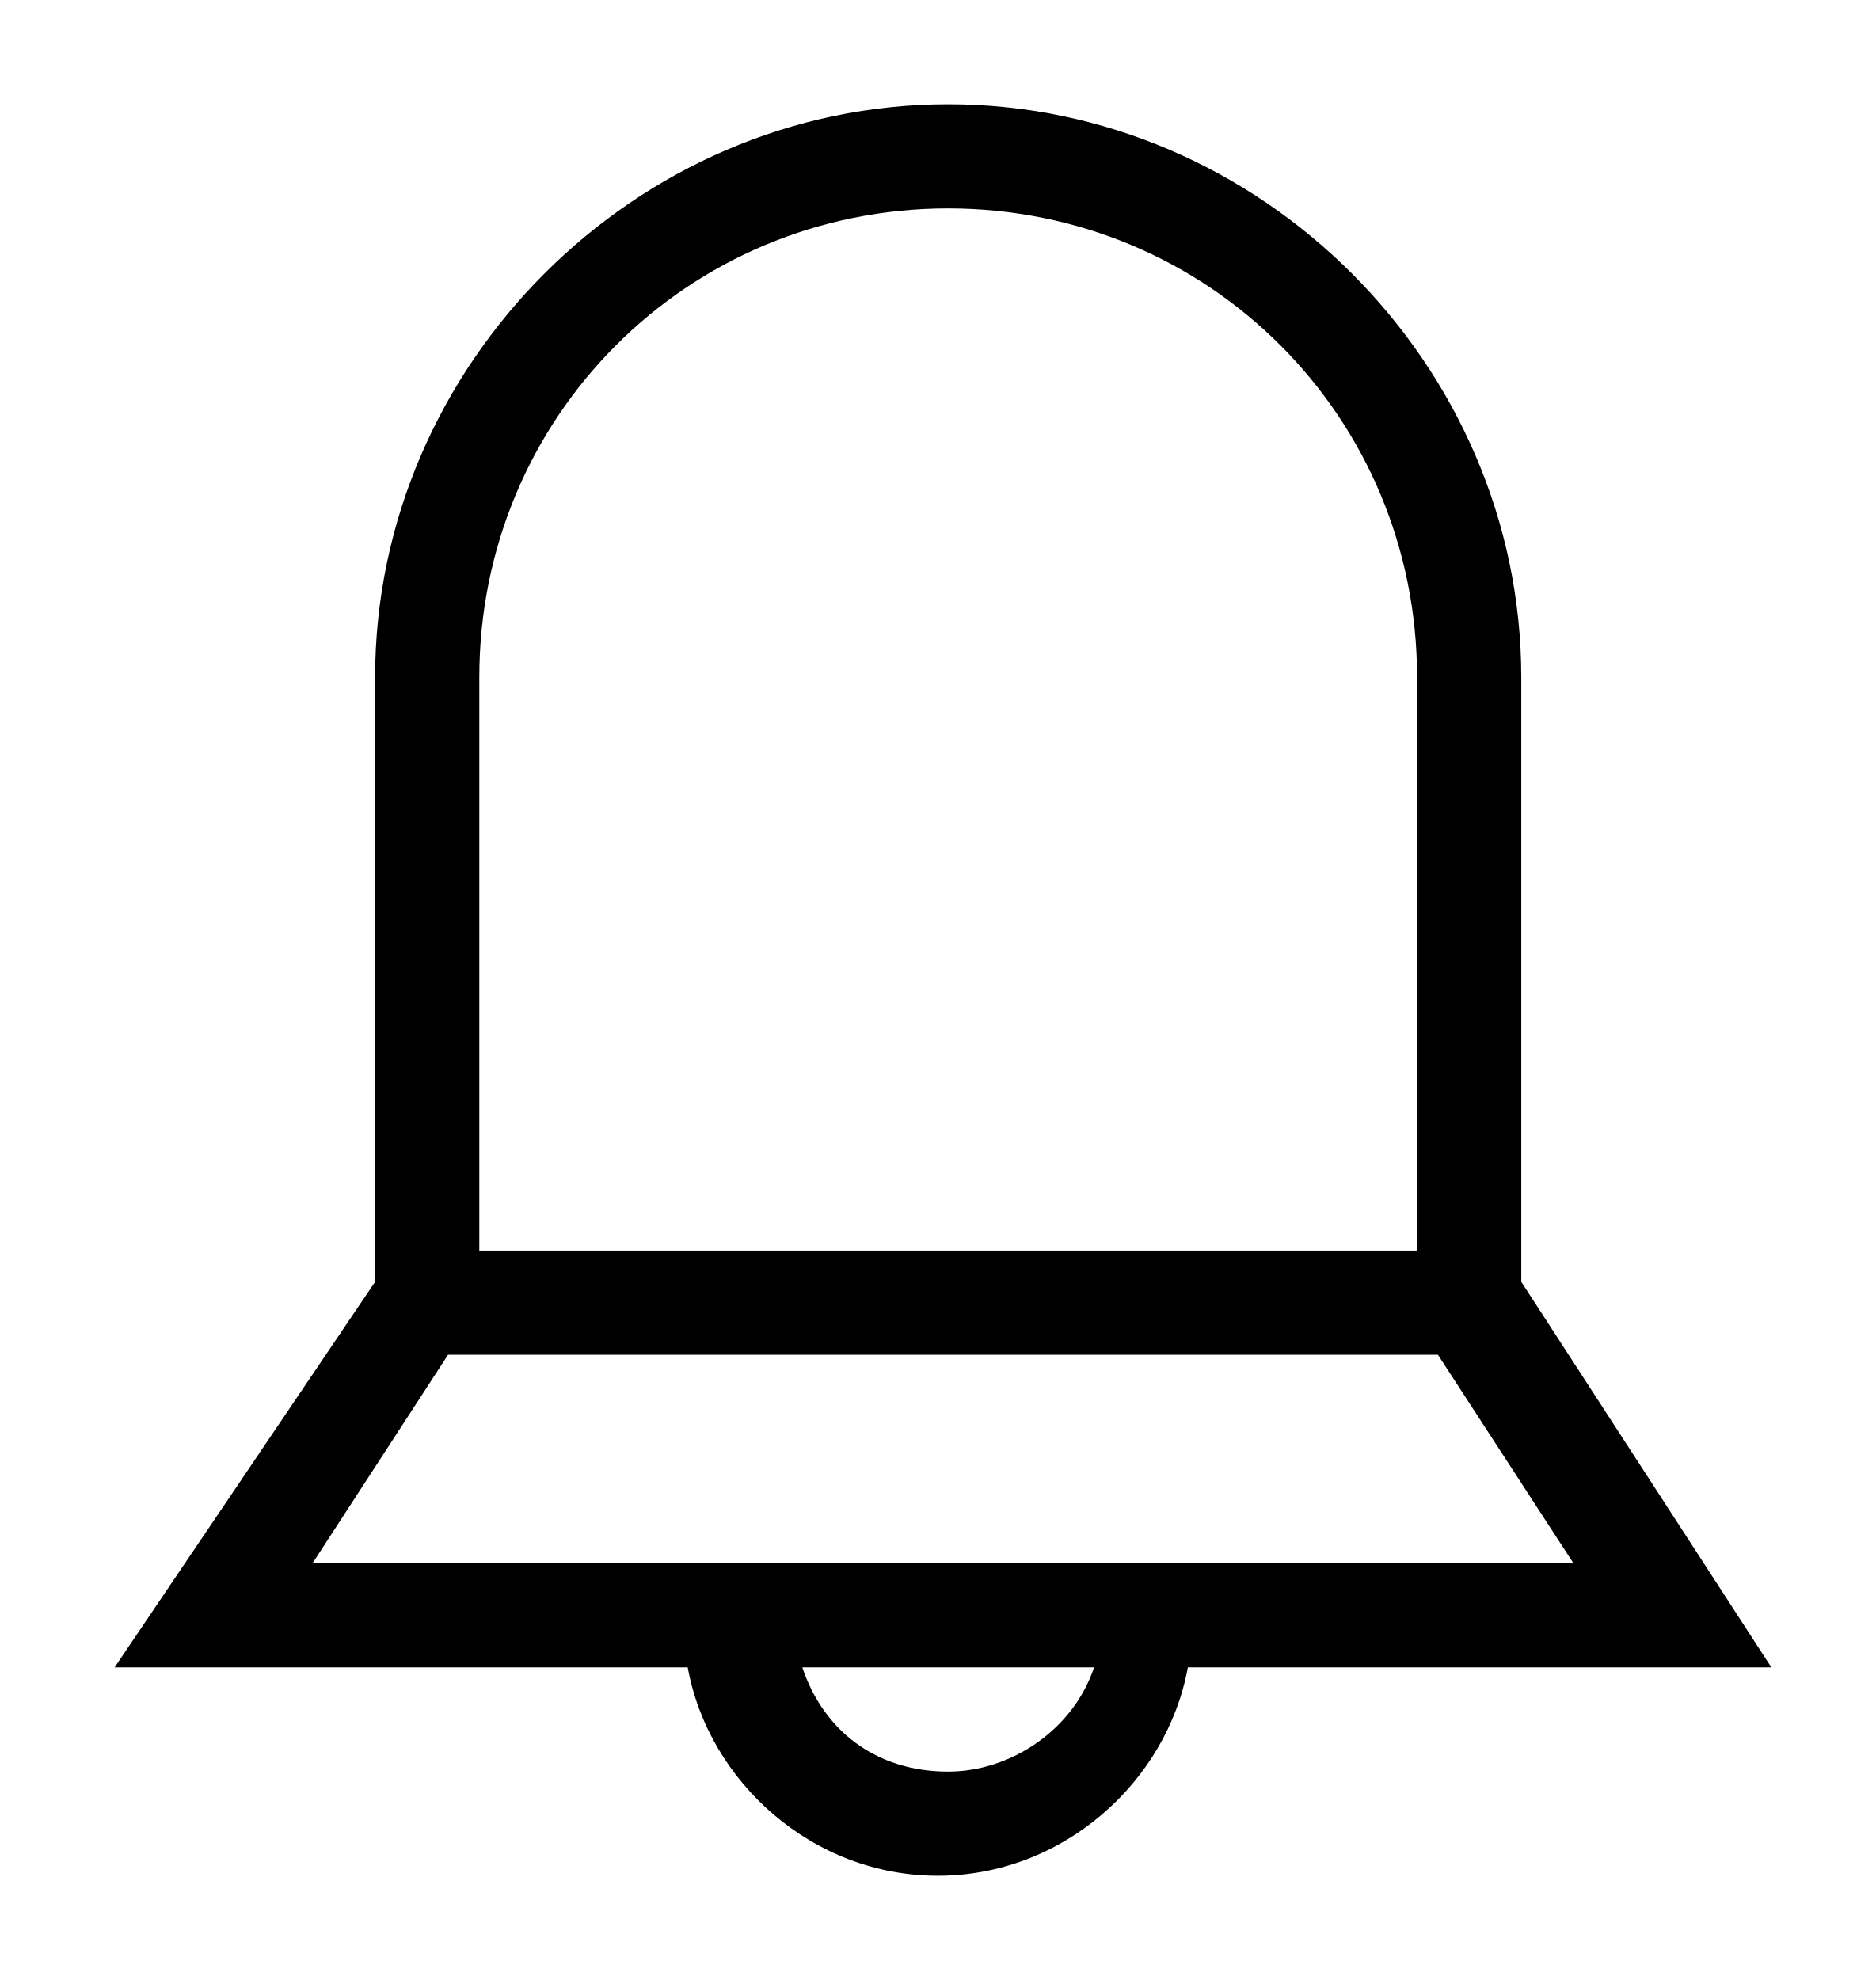
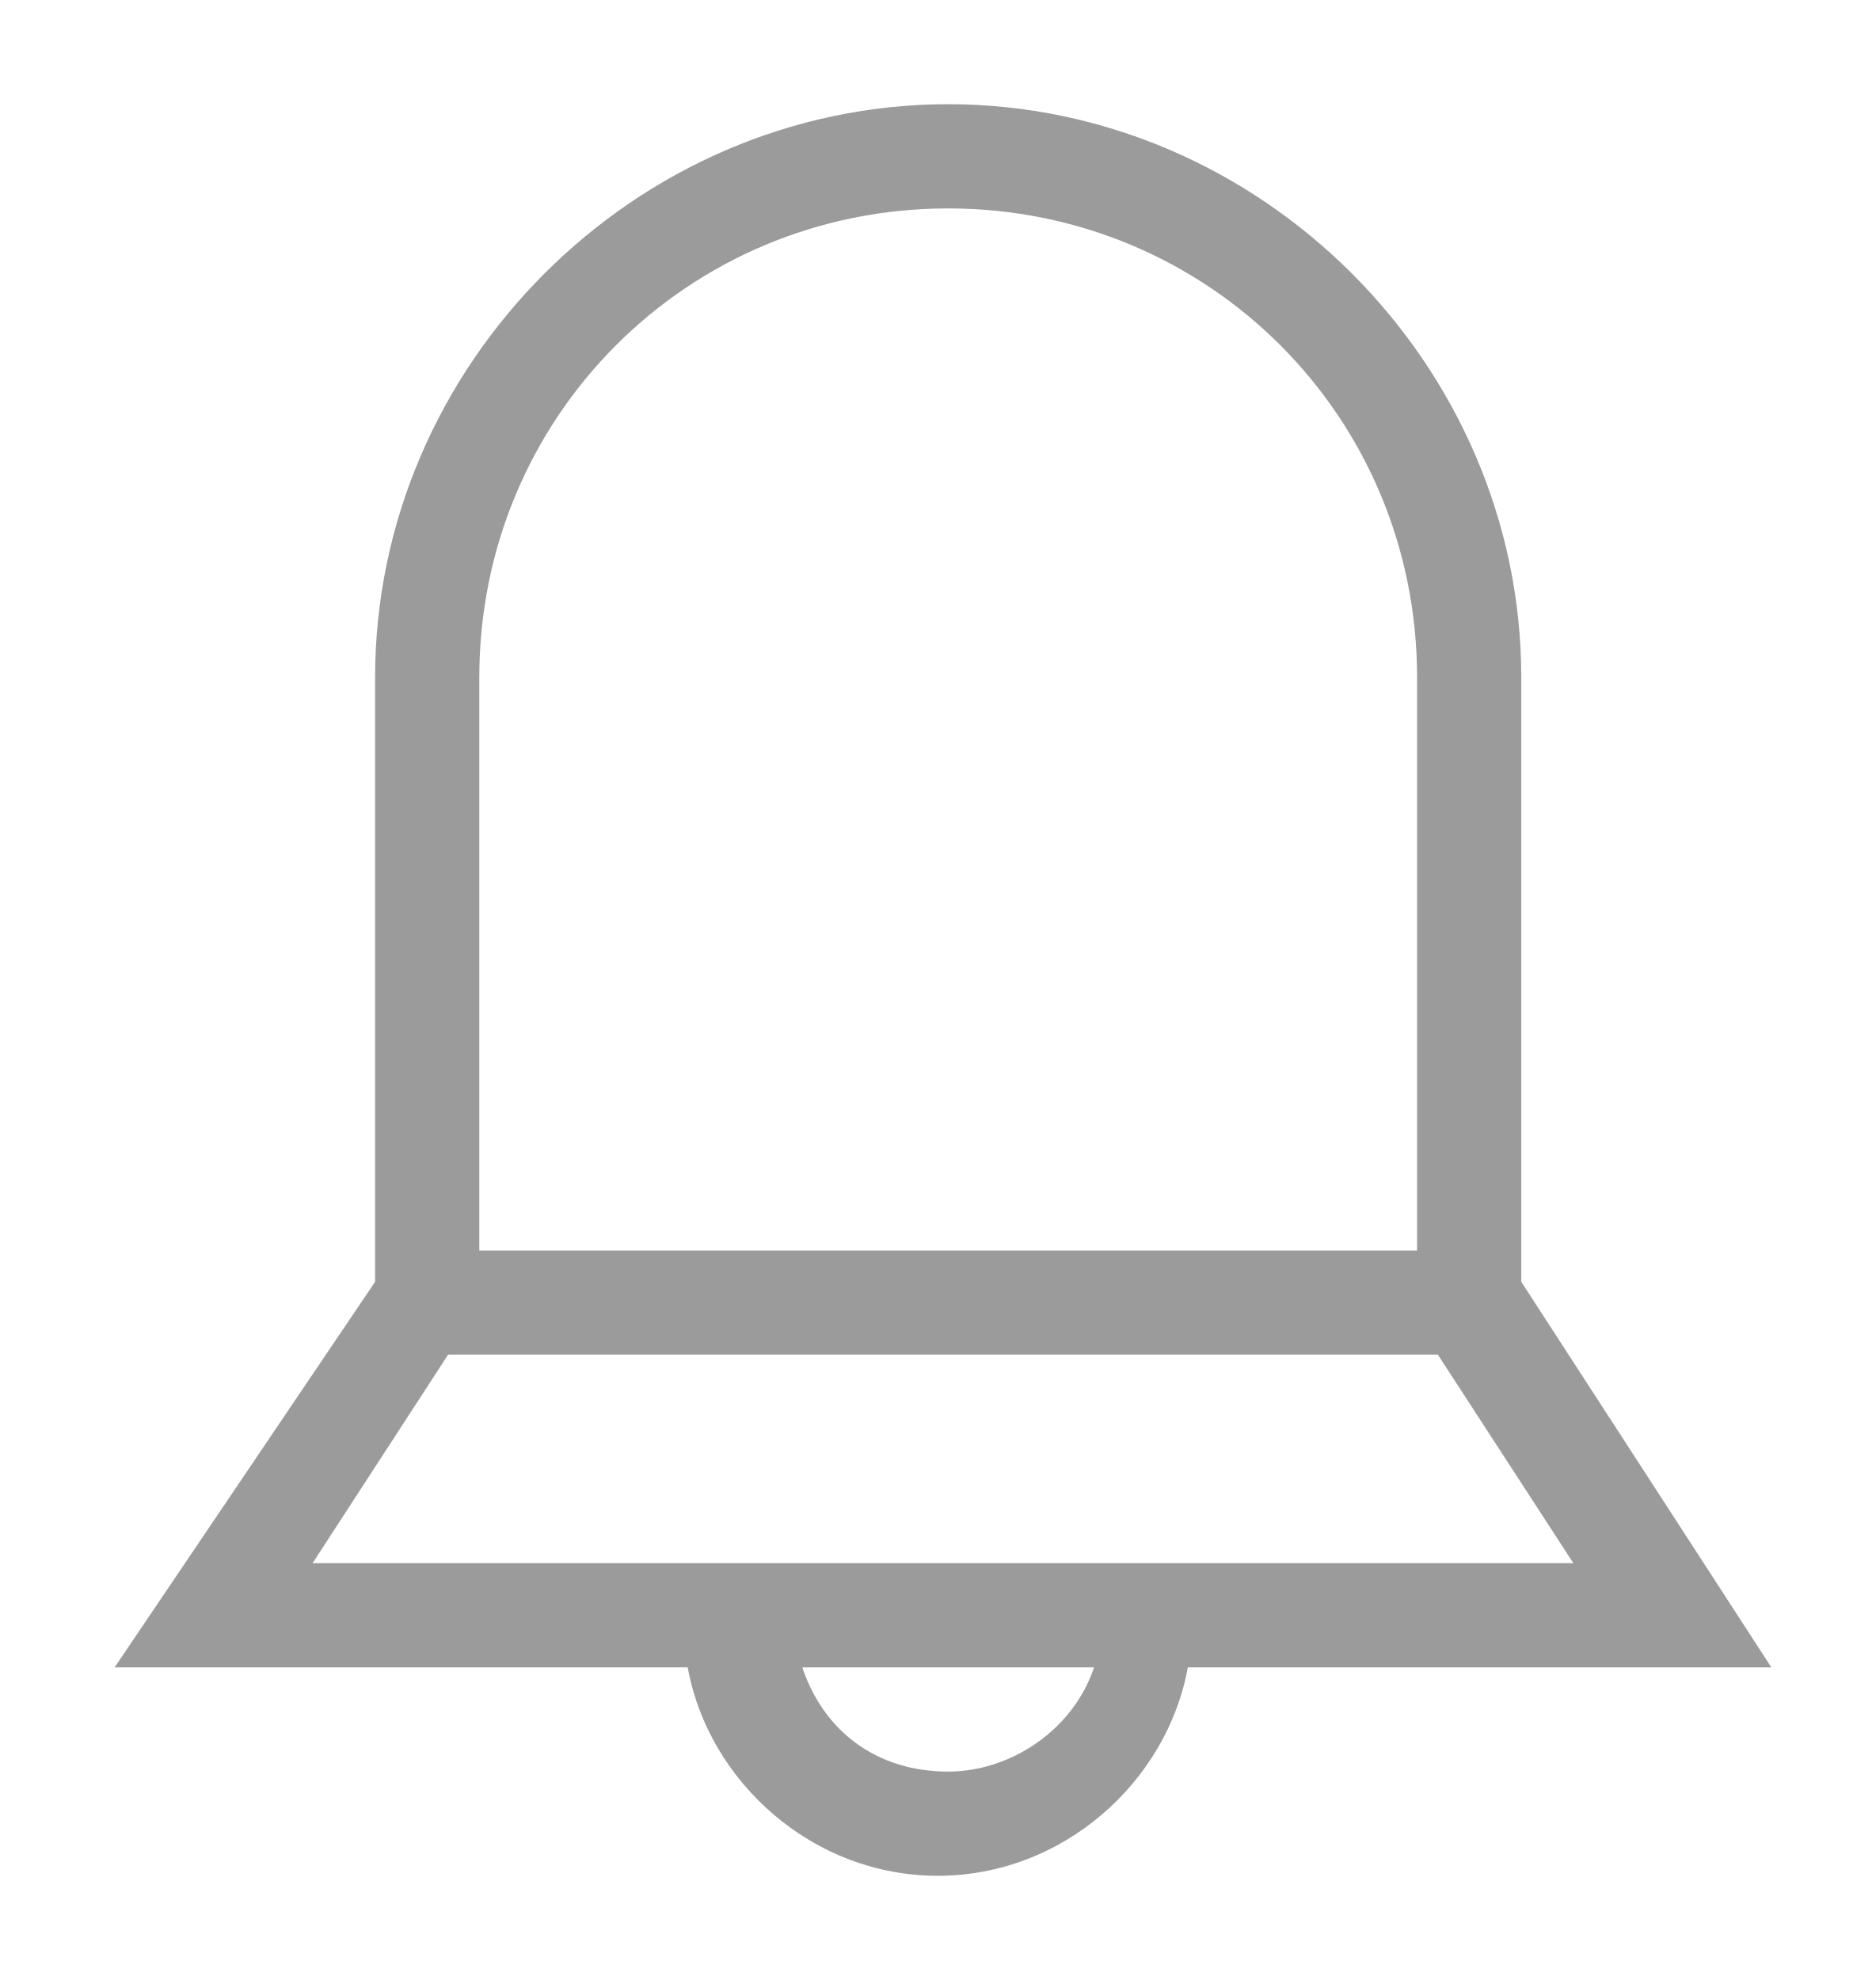
<svg xmlns="http://www.w3.org/2000/svg" version="1.1" id="Layer_1" x="0px" y="0px" viewBox="0 0 18 19" style="enable-background:new 0 0 18 19;" xml:space="preserve">
-   <path d="M17,16l-2.4-3.7V6.5c0-3-2.5-5.5-5.5-5.5S3.6,3.5,3.6,6.5v5.8L1.1,16h5.5c0.2,1.1,1.2,2,2.4,2s2.2-0.9,2.4-2H17z M4.6,6.5  C4.6,4,6.6,2,9.1,2s4.5,2,4.5,4.5V12h-9V6.5z M4.3,13h9.5l1.3,2H3L4.3,13z M9.1,17c-0.7,0-1.2-0.4-1.4-1h2.8  C10.3,16.6,9.7,17,9.1,17z" />
+   <path style="fill:#9b9b9b" d="M17,16l-2.4-3.7V6.5c0-3-2.5-5.5-5.5-5.5S3.6,3.5,3.6,6.5v5.8L1.1,16h5.5c0.2,1.1,1.2,2,2.4,2s2.2-0.9,2.4-2H17z M4.6,6.5  C4.6,4,6.6,2,9.1,2s4.5,2,4.5,4.5V12h-9V6.5z M4.3,13h9.5l1.3,2H3L4.3,13z M9.1,17c-0.7,0-1.2-0.4-1.4-1h2.8  C10.3,16.6,9.7,17,9.1,17z" />
</svg>
